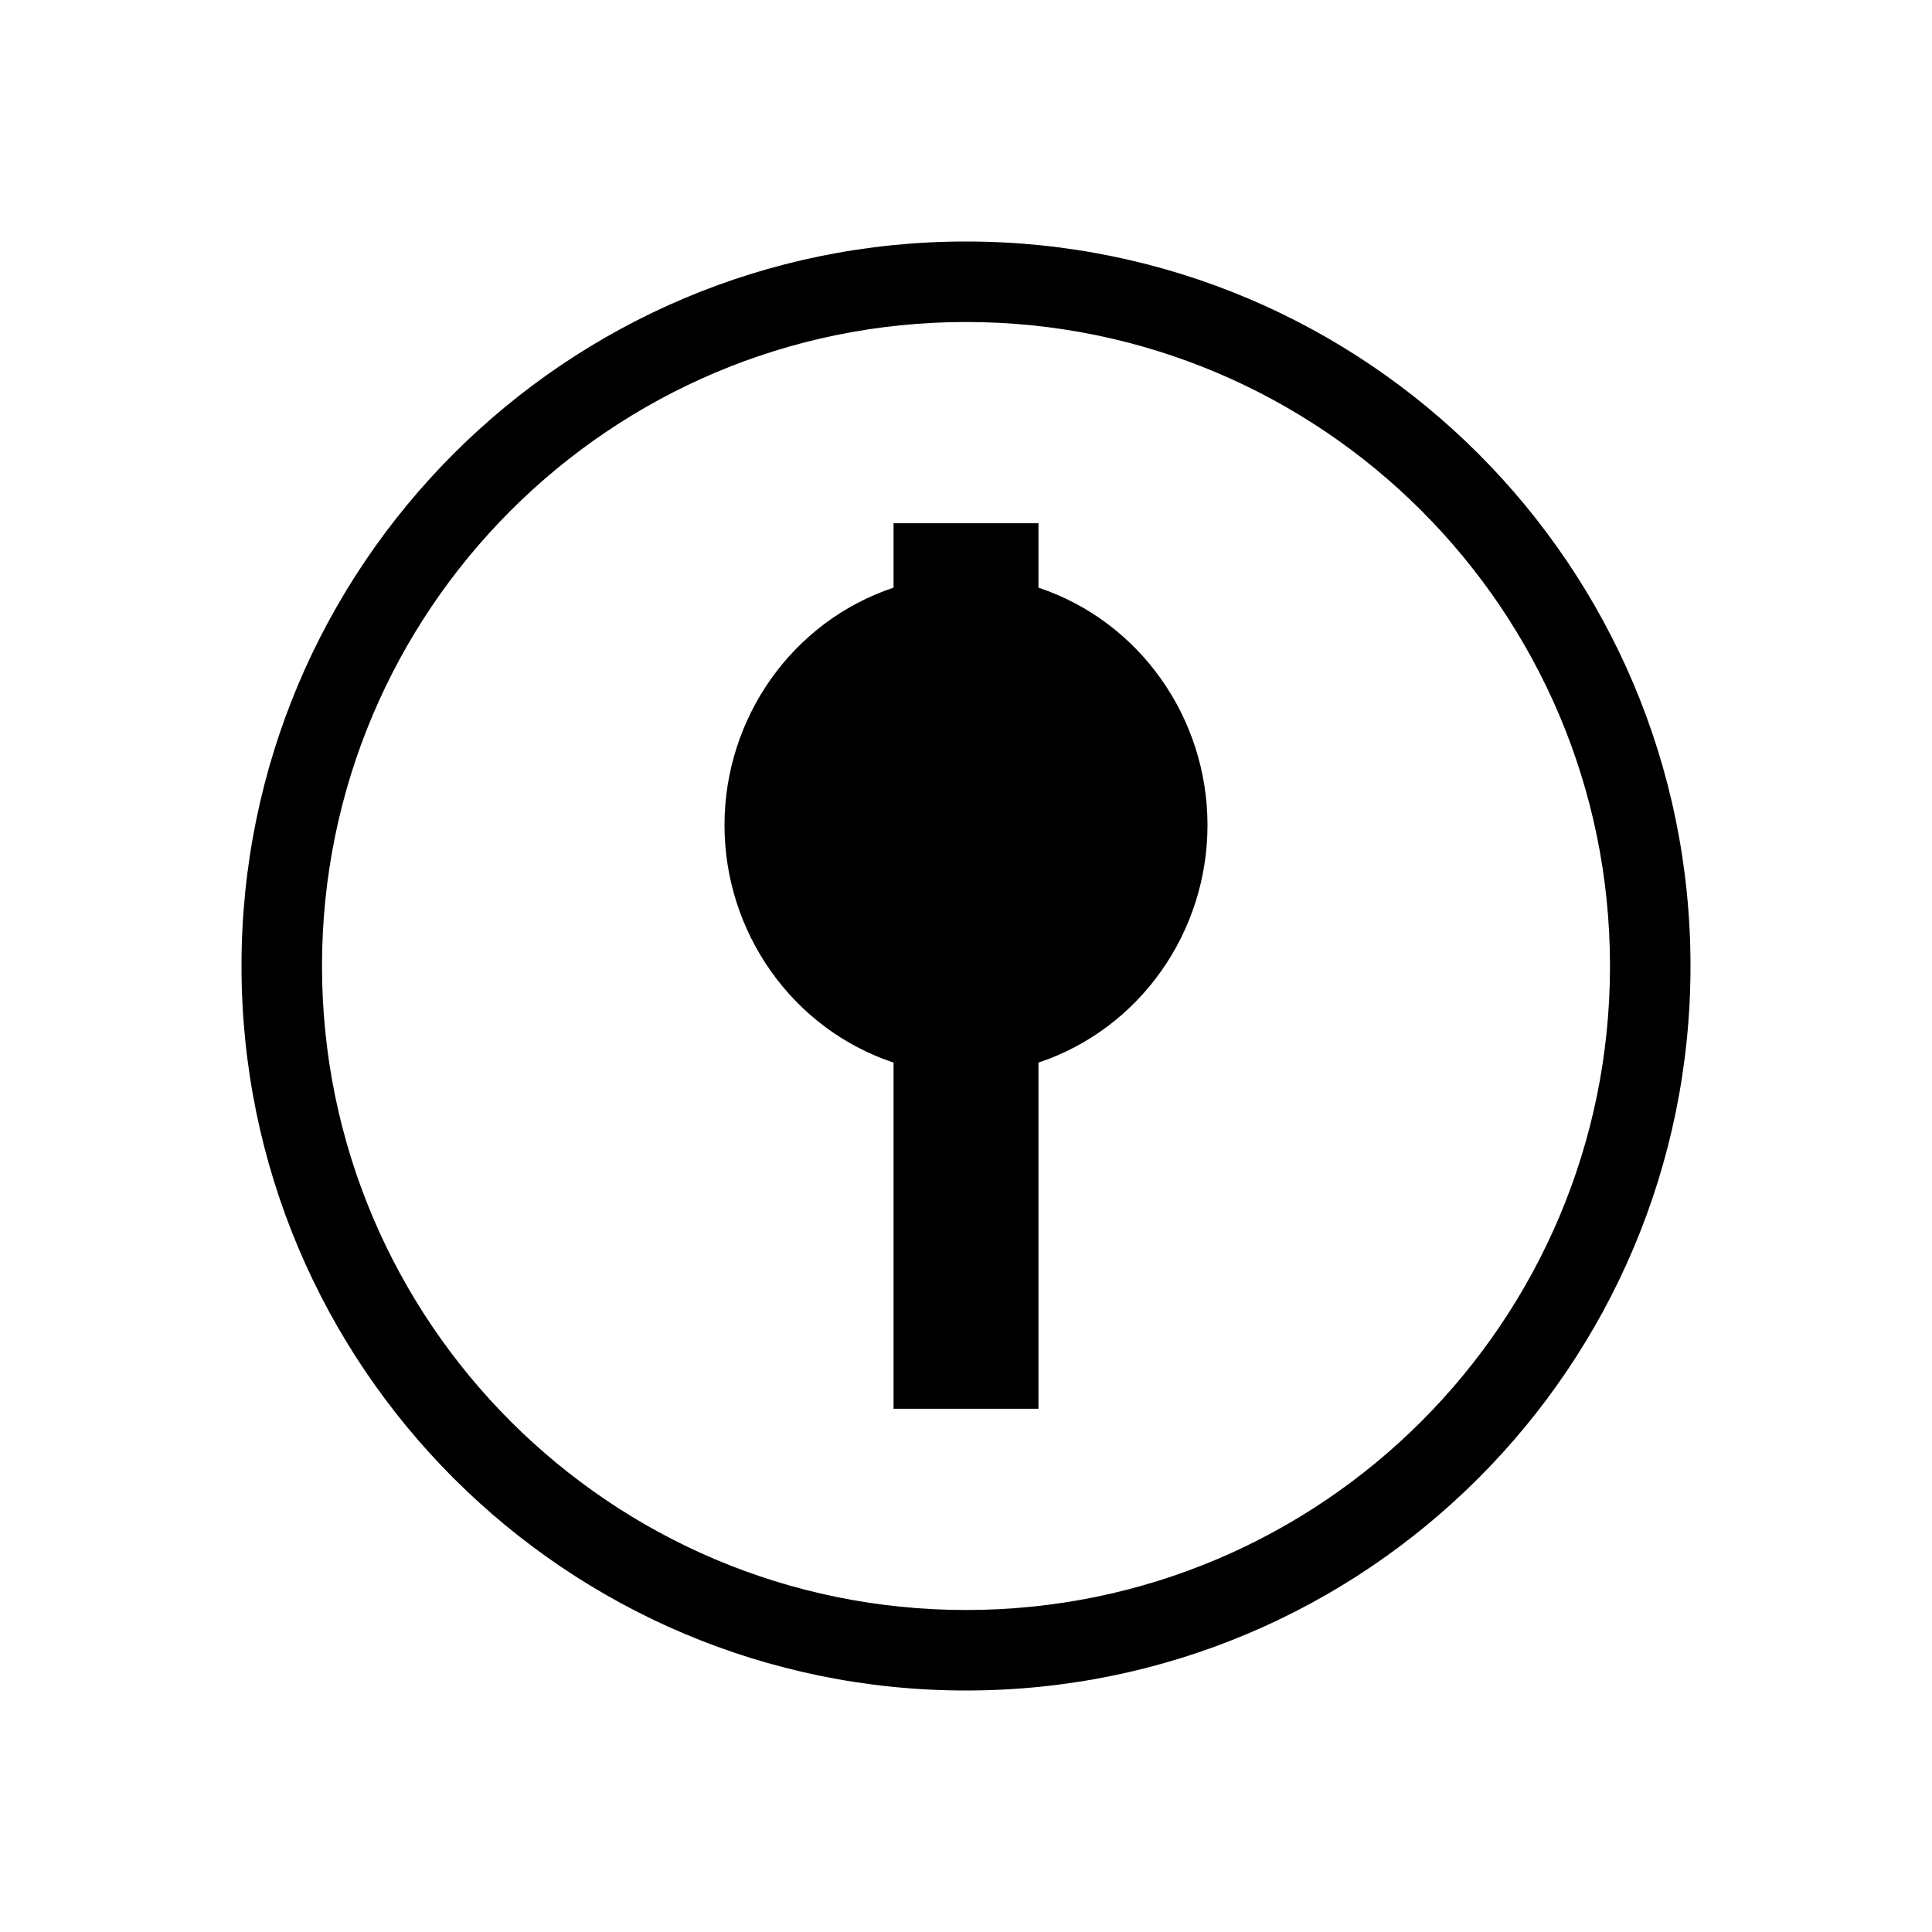
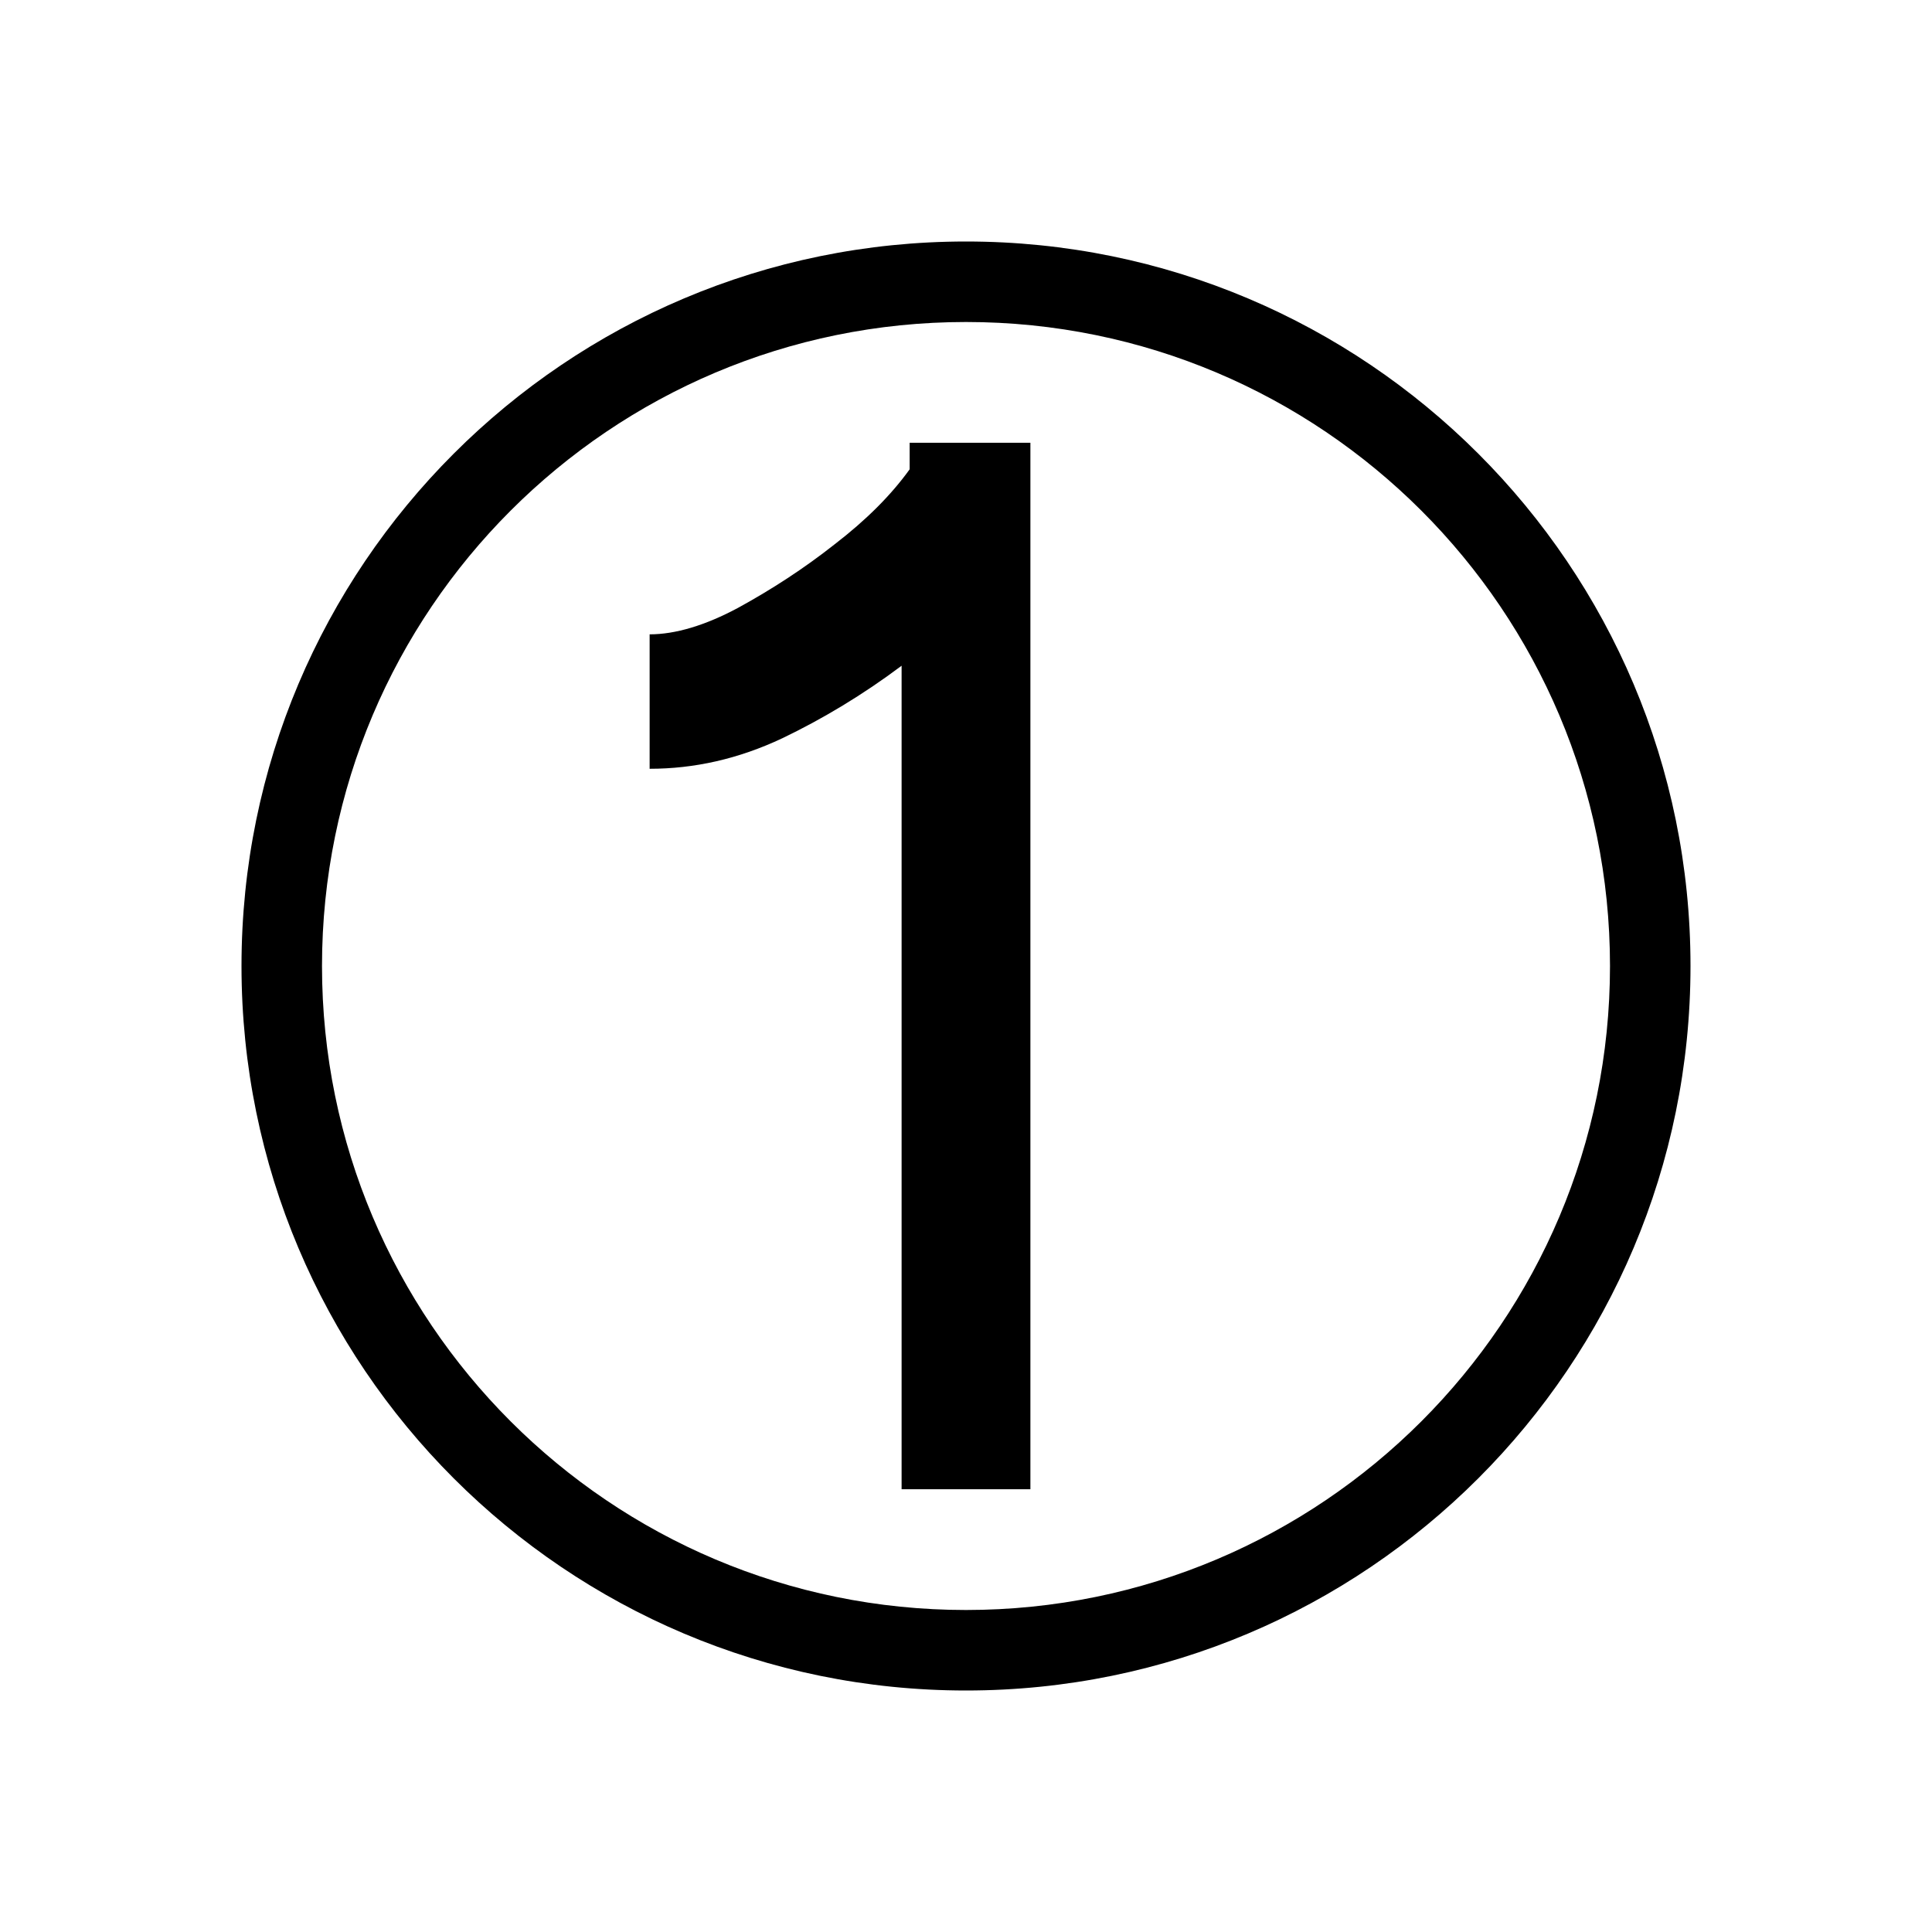
<svg xmlns="http://www.w3.org/2000/svg" width="24" height="24" viewBox="0 0 24 24" fill="none">
  <path fill-rule="evenodd" clip-rule="evenodd" d="M12 20C16.418 20 20 16.418 20 12C20 7.582 16.418 4 12 4C7.582 4 4 7.582 4 12C4 16.418 7.582 20 12 20ZM12 21C16.971 21 21 16.971 21 12C21 7.029 16.971 3 12 3C7.029 3 3 7.029 3 12C3 16.971 7.029 21 12 21Z" fill="currentColor" />
-   <path d="M12.9 6.5V7.3C14.16 7.72 15 8.92 15 10.25C15 11.58 14.16 12.78 12.9 13.2V17.5H11.1V13.2C9.84 12.78 9 11.58 9 10.25C9 8.92 9.84 7.72 11.1 7.3V6.5H12.9Z" fill="currentColor" />
+   <path d="M12.8 5.5V18.5H11.2V8.27C10.72 8.63 10.22 8.93 9.72 9.17C9.17 9.43 8.62 9.55 8.07 9.55V7.88C8.39 7.88 8.76 7.77 9.17 7.55C9.59 7.32 9.99 7.06 10.37 6.76C10.76 6.46 11.07 6.15 11.3 5.83V5.5H12.8Z" fill="currentColor" />
</svg>
